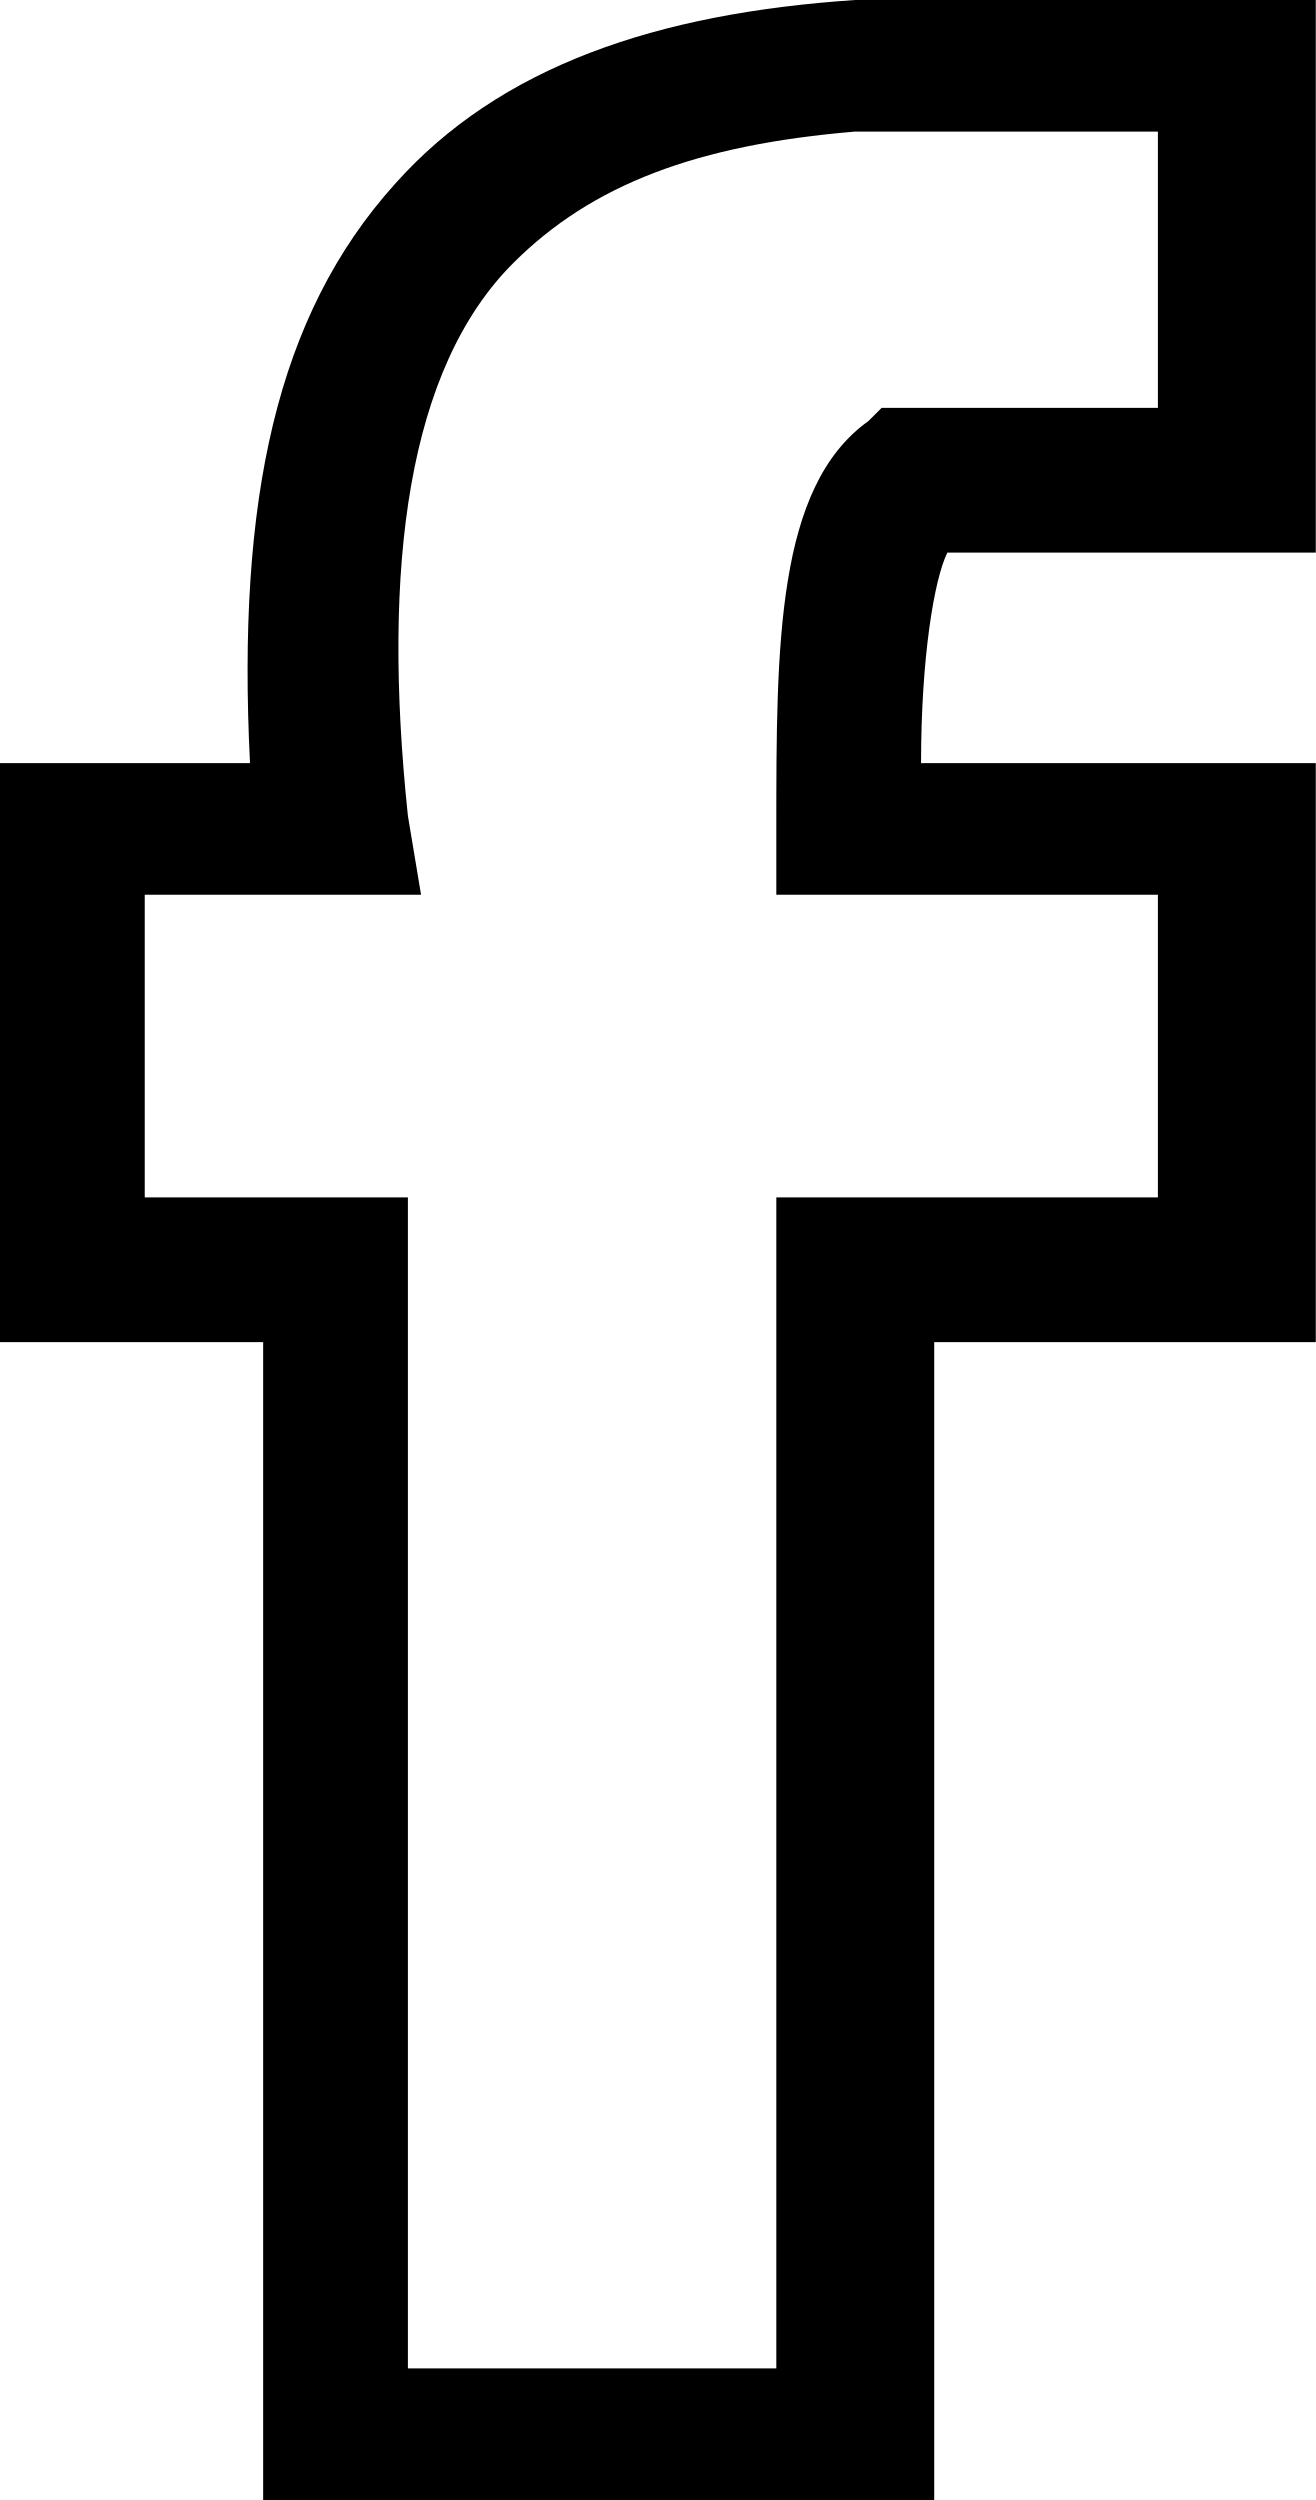
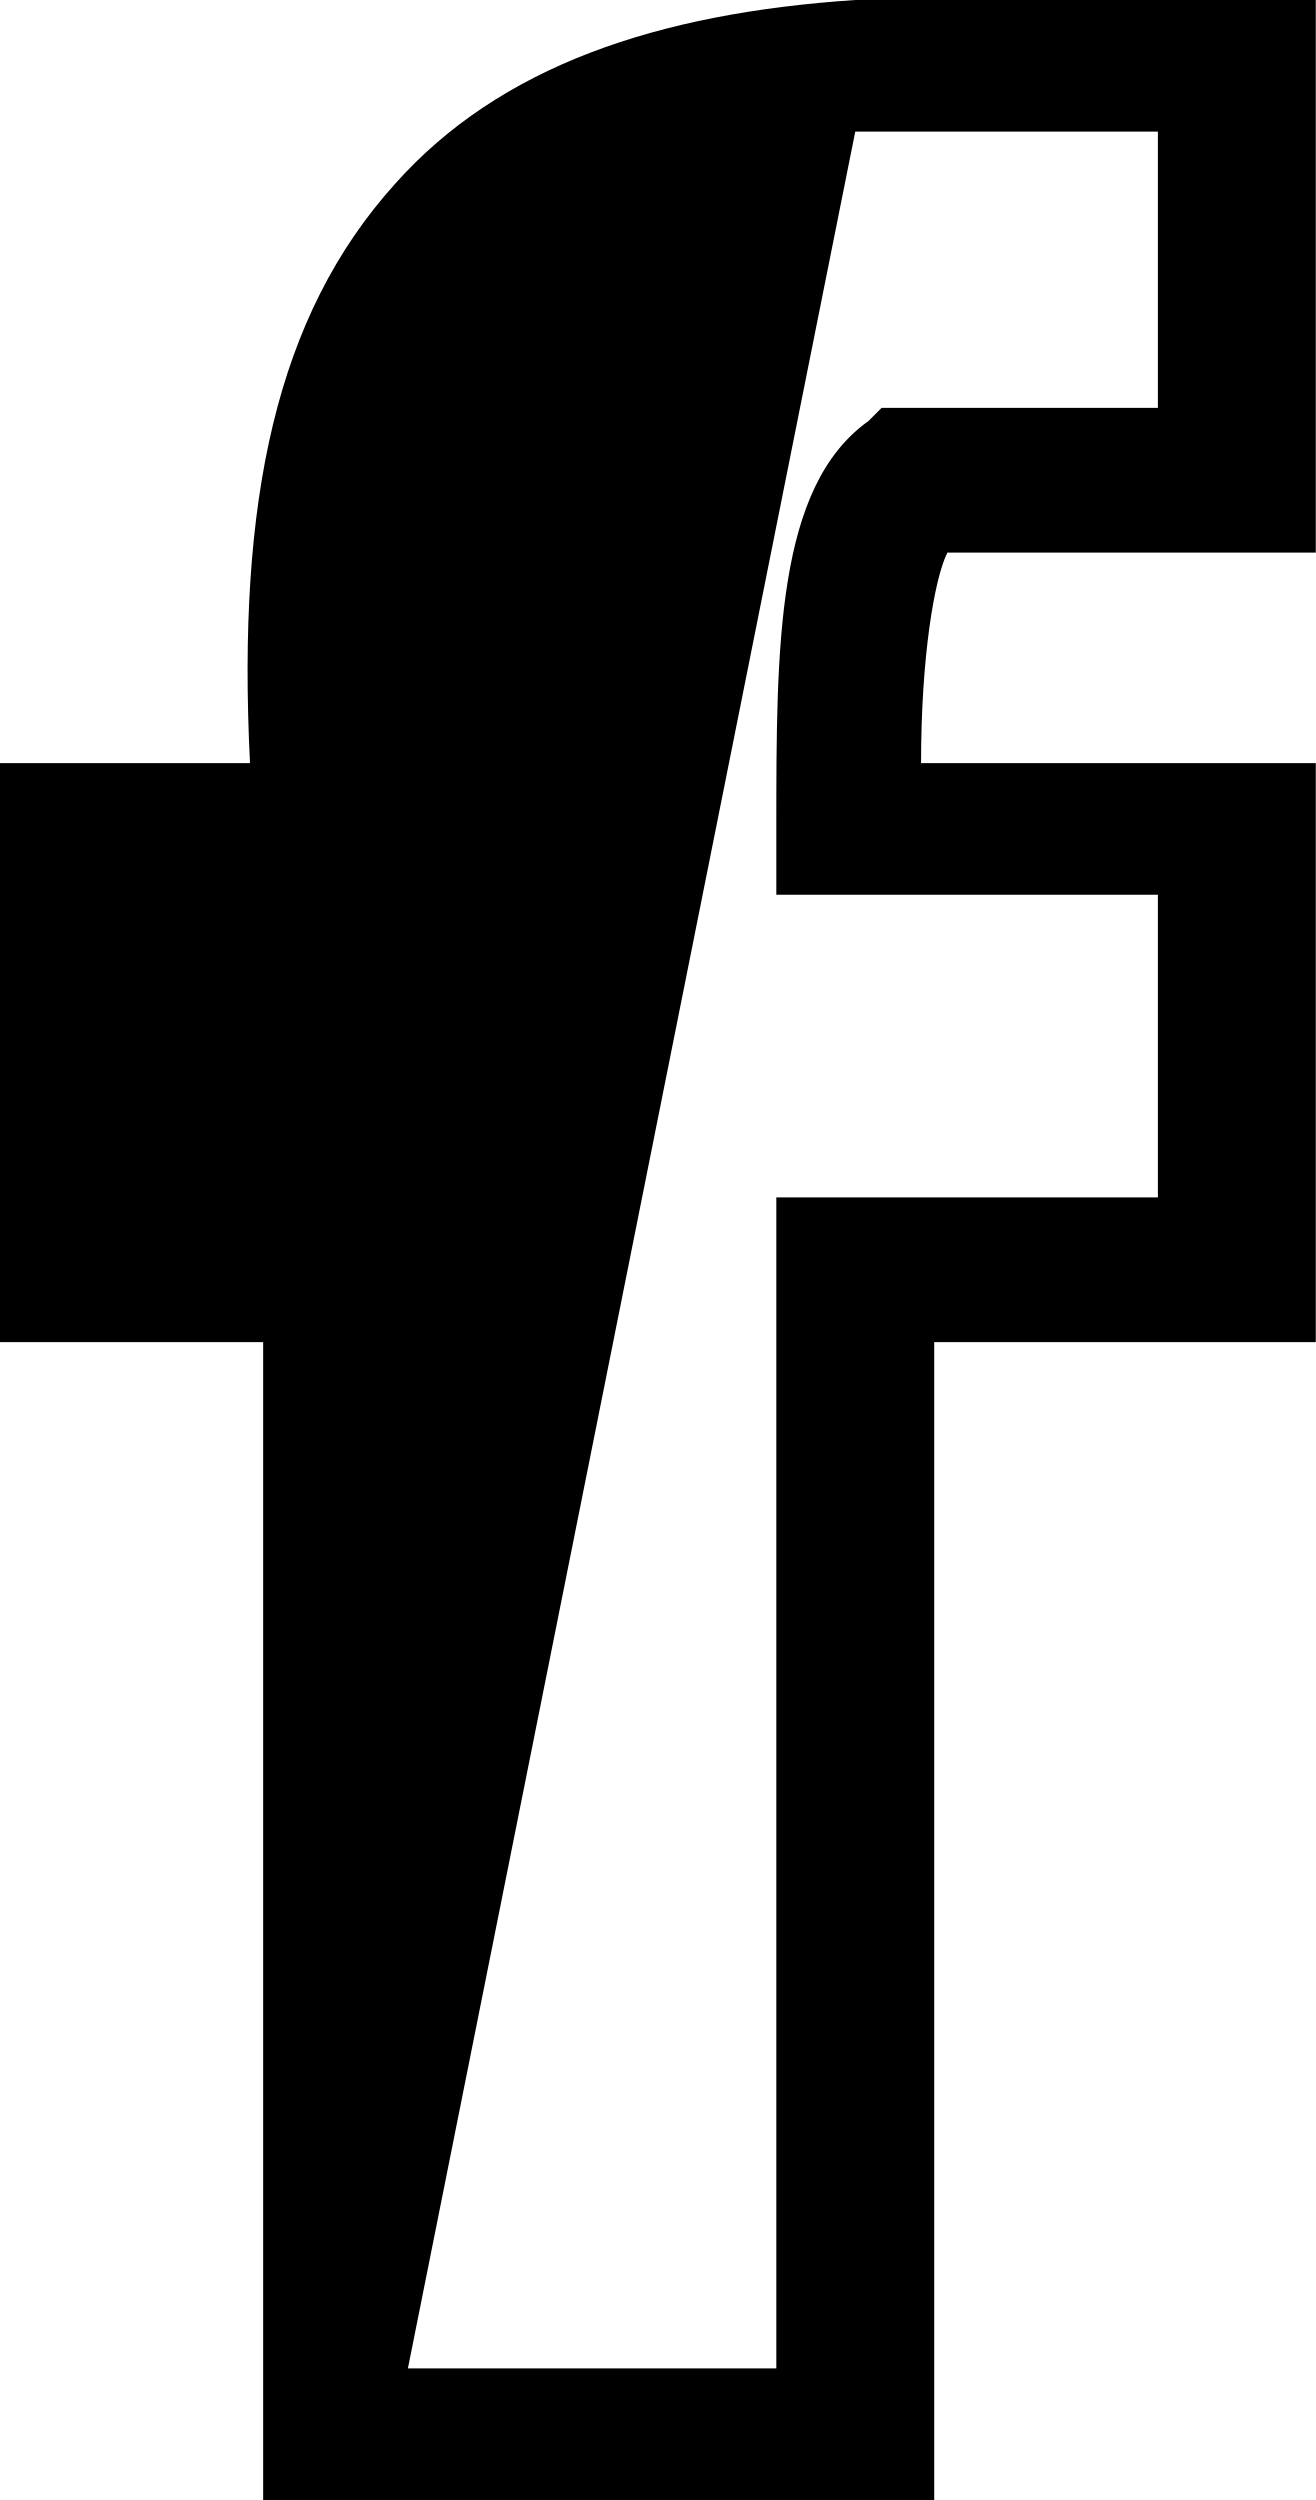
<svg xmlns="http://www.w3.org/2000/svg" version="1.1" id="Layer_1" x="0px" y="0px" viewBox="0 0 10 19" style="enable-background:new 0 0 10 19;" xml:space="preserve">
-   <path d="M7.1,19H2v-8.8H0V5.8h1.9C1.8,3.8,2.1,2.4,3,1.4C3.8,0.5,5,0.1,6.5,0H10v4.2H7.2C7.1,4.4,7,5,7,5.8h3v4.4H7.1V19z M3.1,18 h2.8V9.1h2.9V6.8H5.9V6.3c0-1.4,0-2.6,0.7-3.1l0.1-0.1h2.1V1H6.5c-1.2,0.1-2,0.4-2.6,1c-0.8,0.8-1,2.3-0.8,4.2l0.1,0.6H1.1v2.3h2V18 z" />
+   <path d="M7.1,19H2v-8.8H0V5.8h1.9C1.8,3.8,2.1,2.4,3,1.4C3.8,0.5,5,0.1,6.5,0H10v4.2H7.2C7.1,4.4,7,5,7,5.8h3v4.4H7.1V19z M3.1,18 h2.8V9.1h2.9V6.8H5.9V6.3c0-1.4,0-2.6,0.7-3.1l0.1-0.1h2.1V1H6.5c-1.2,0.1-2,0.4-2.61c-0.8,0.8-1,2.3-0.8,4.2l0.1,0.6H1.1v2.3h2V18 z" />
</svg>
